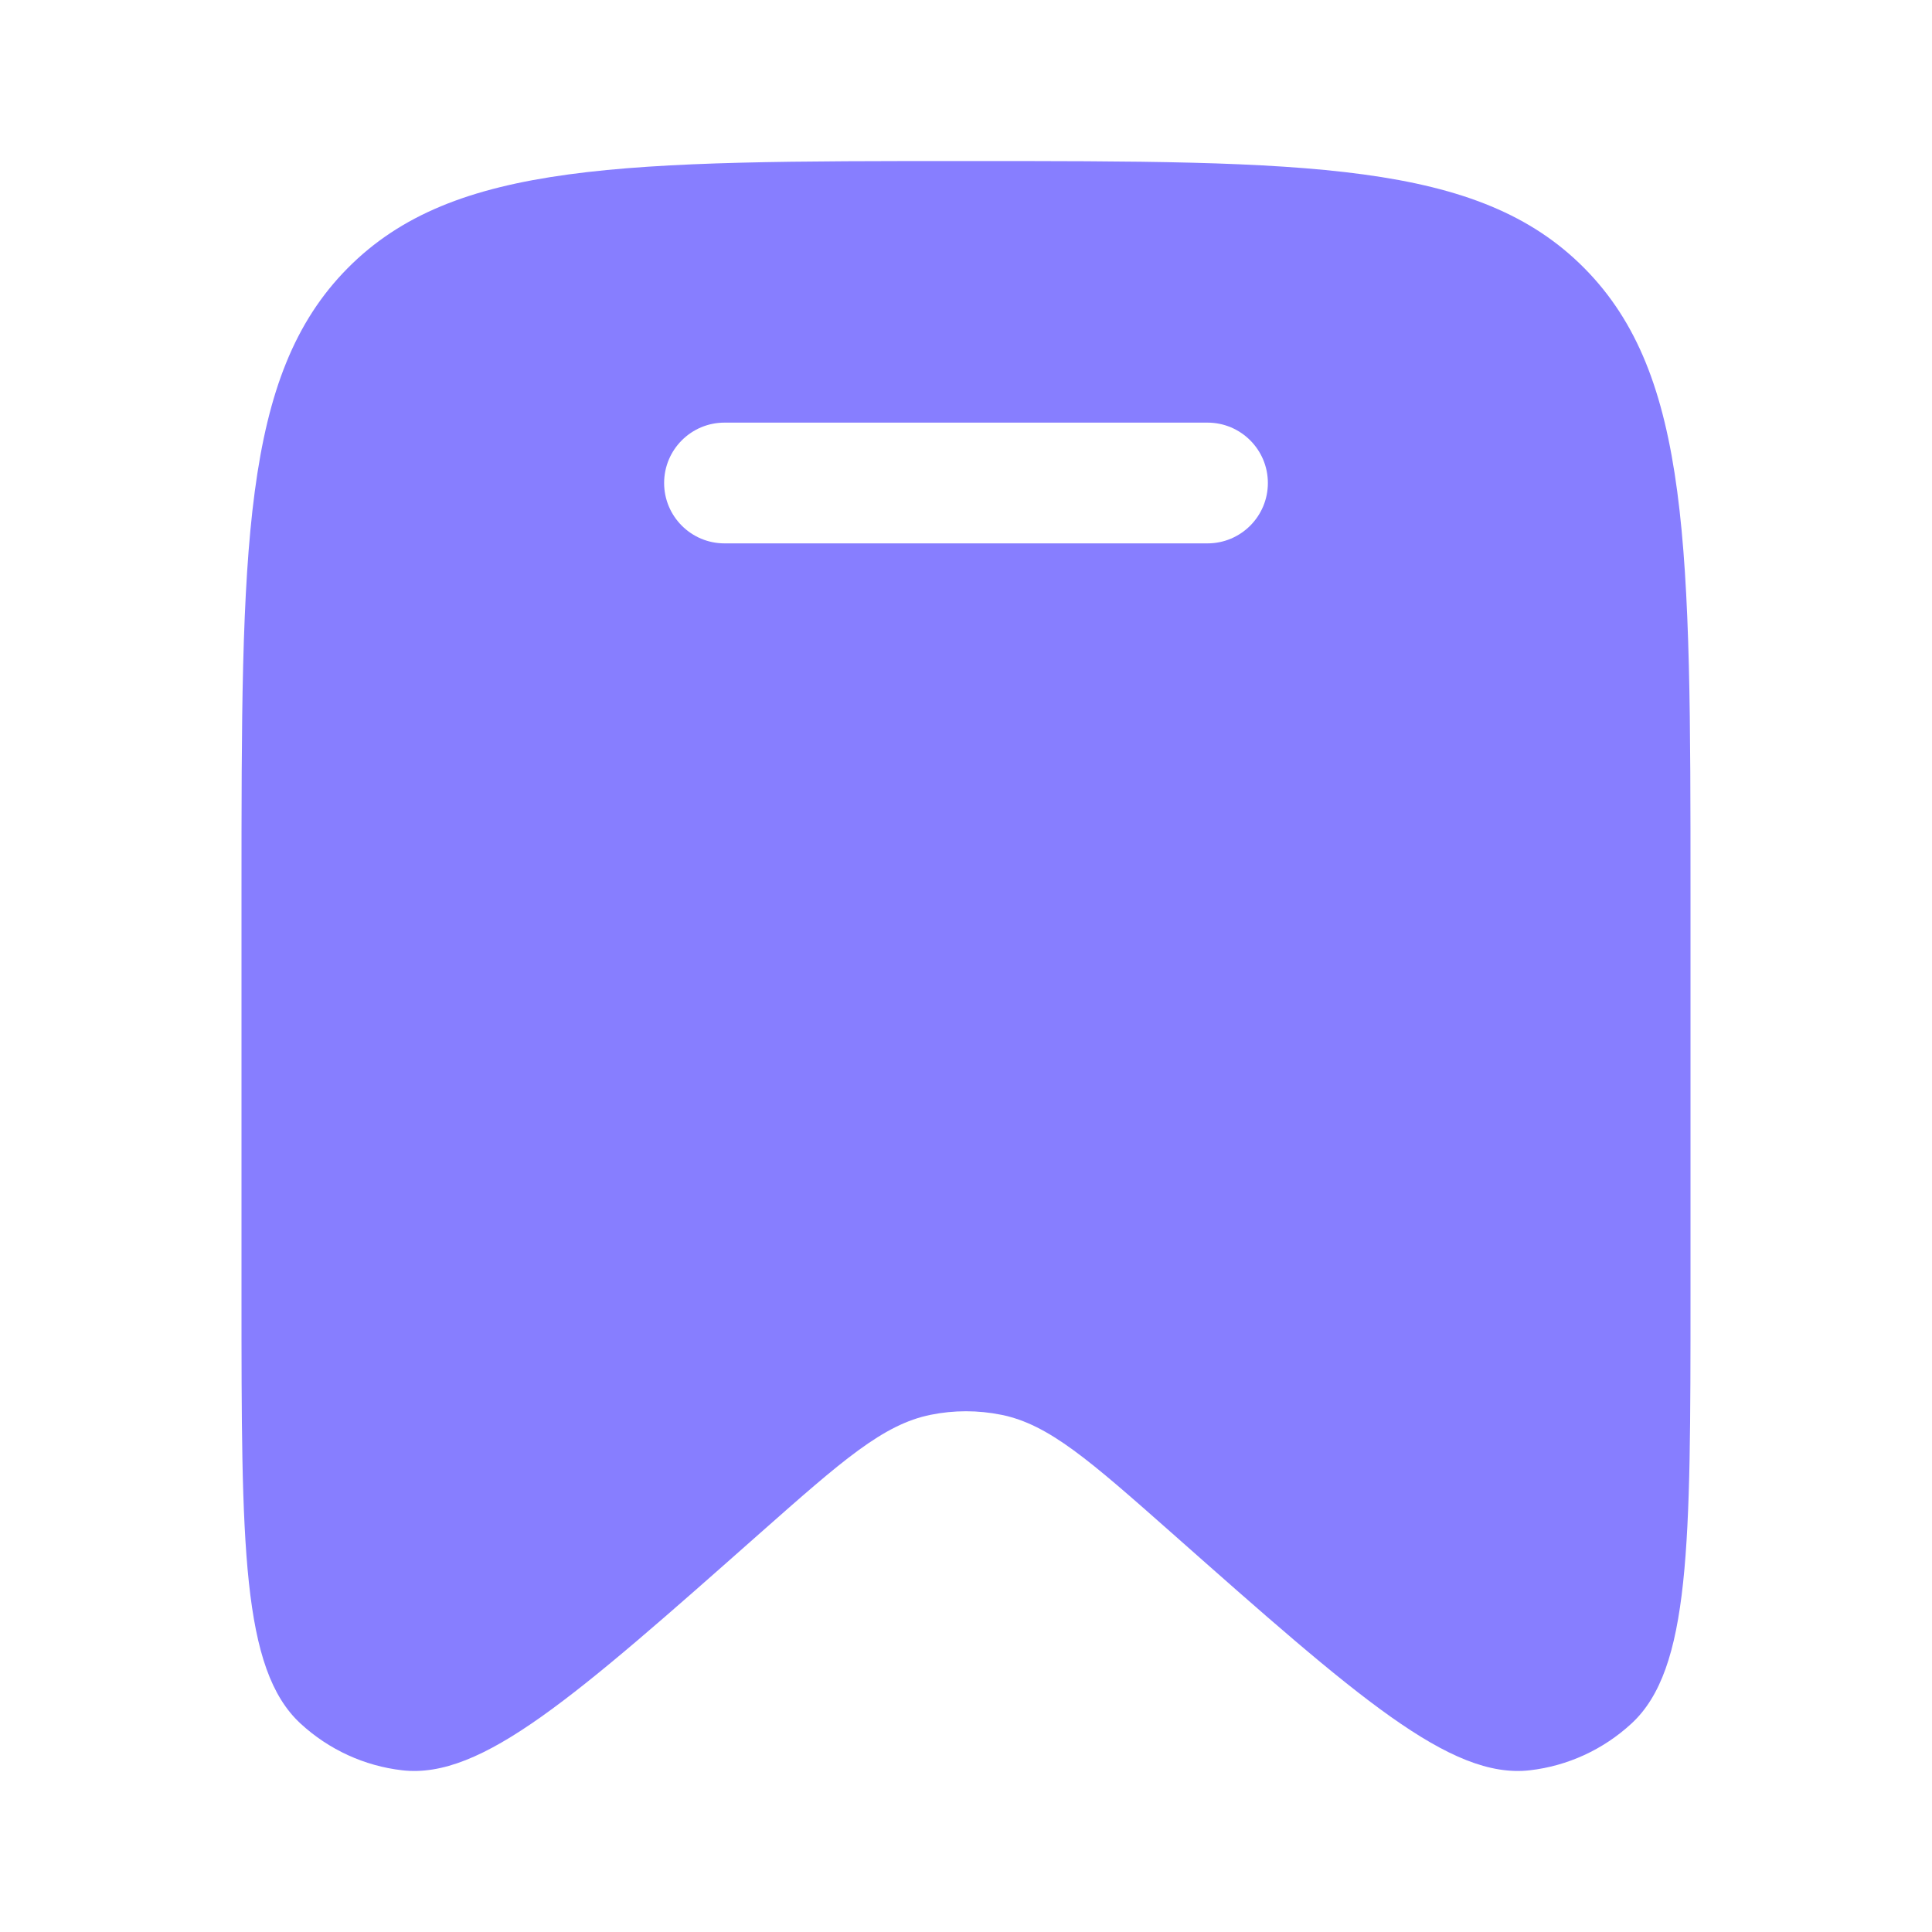
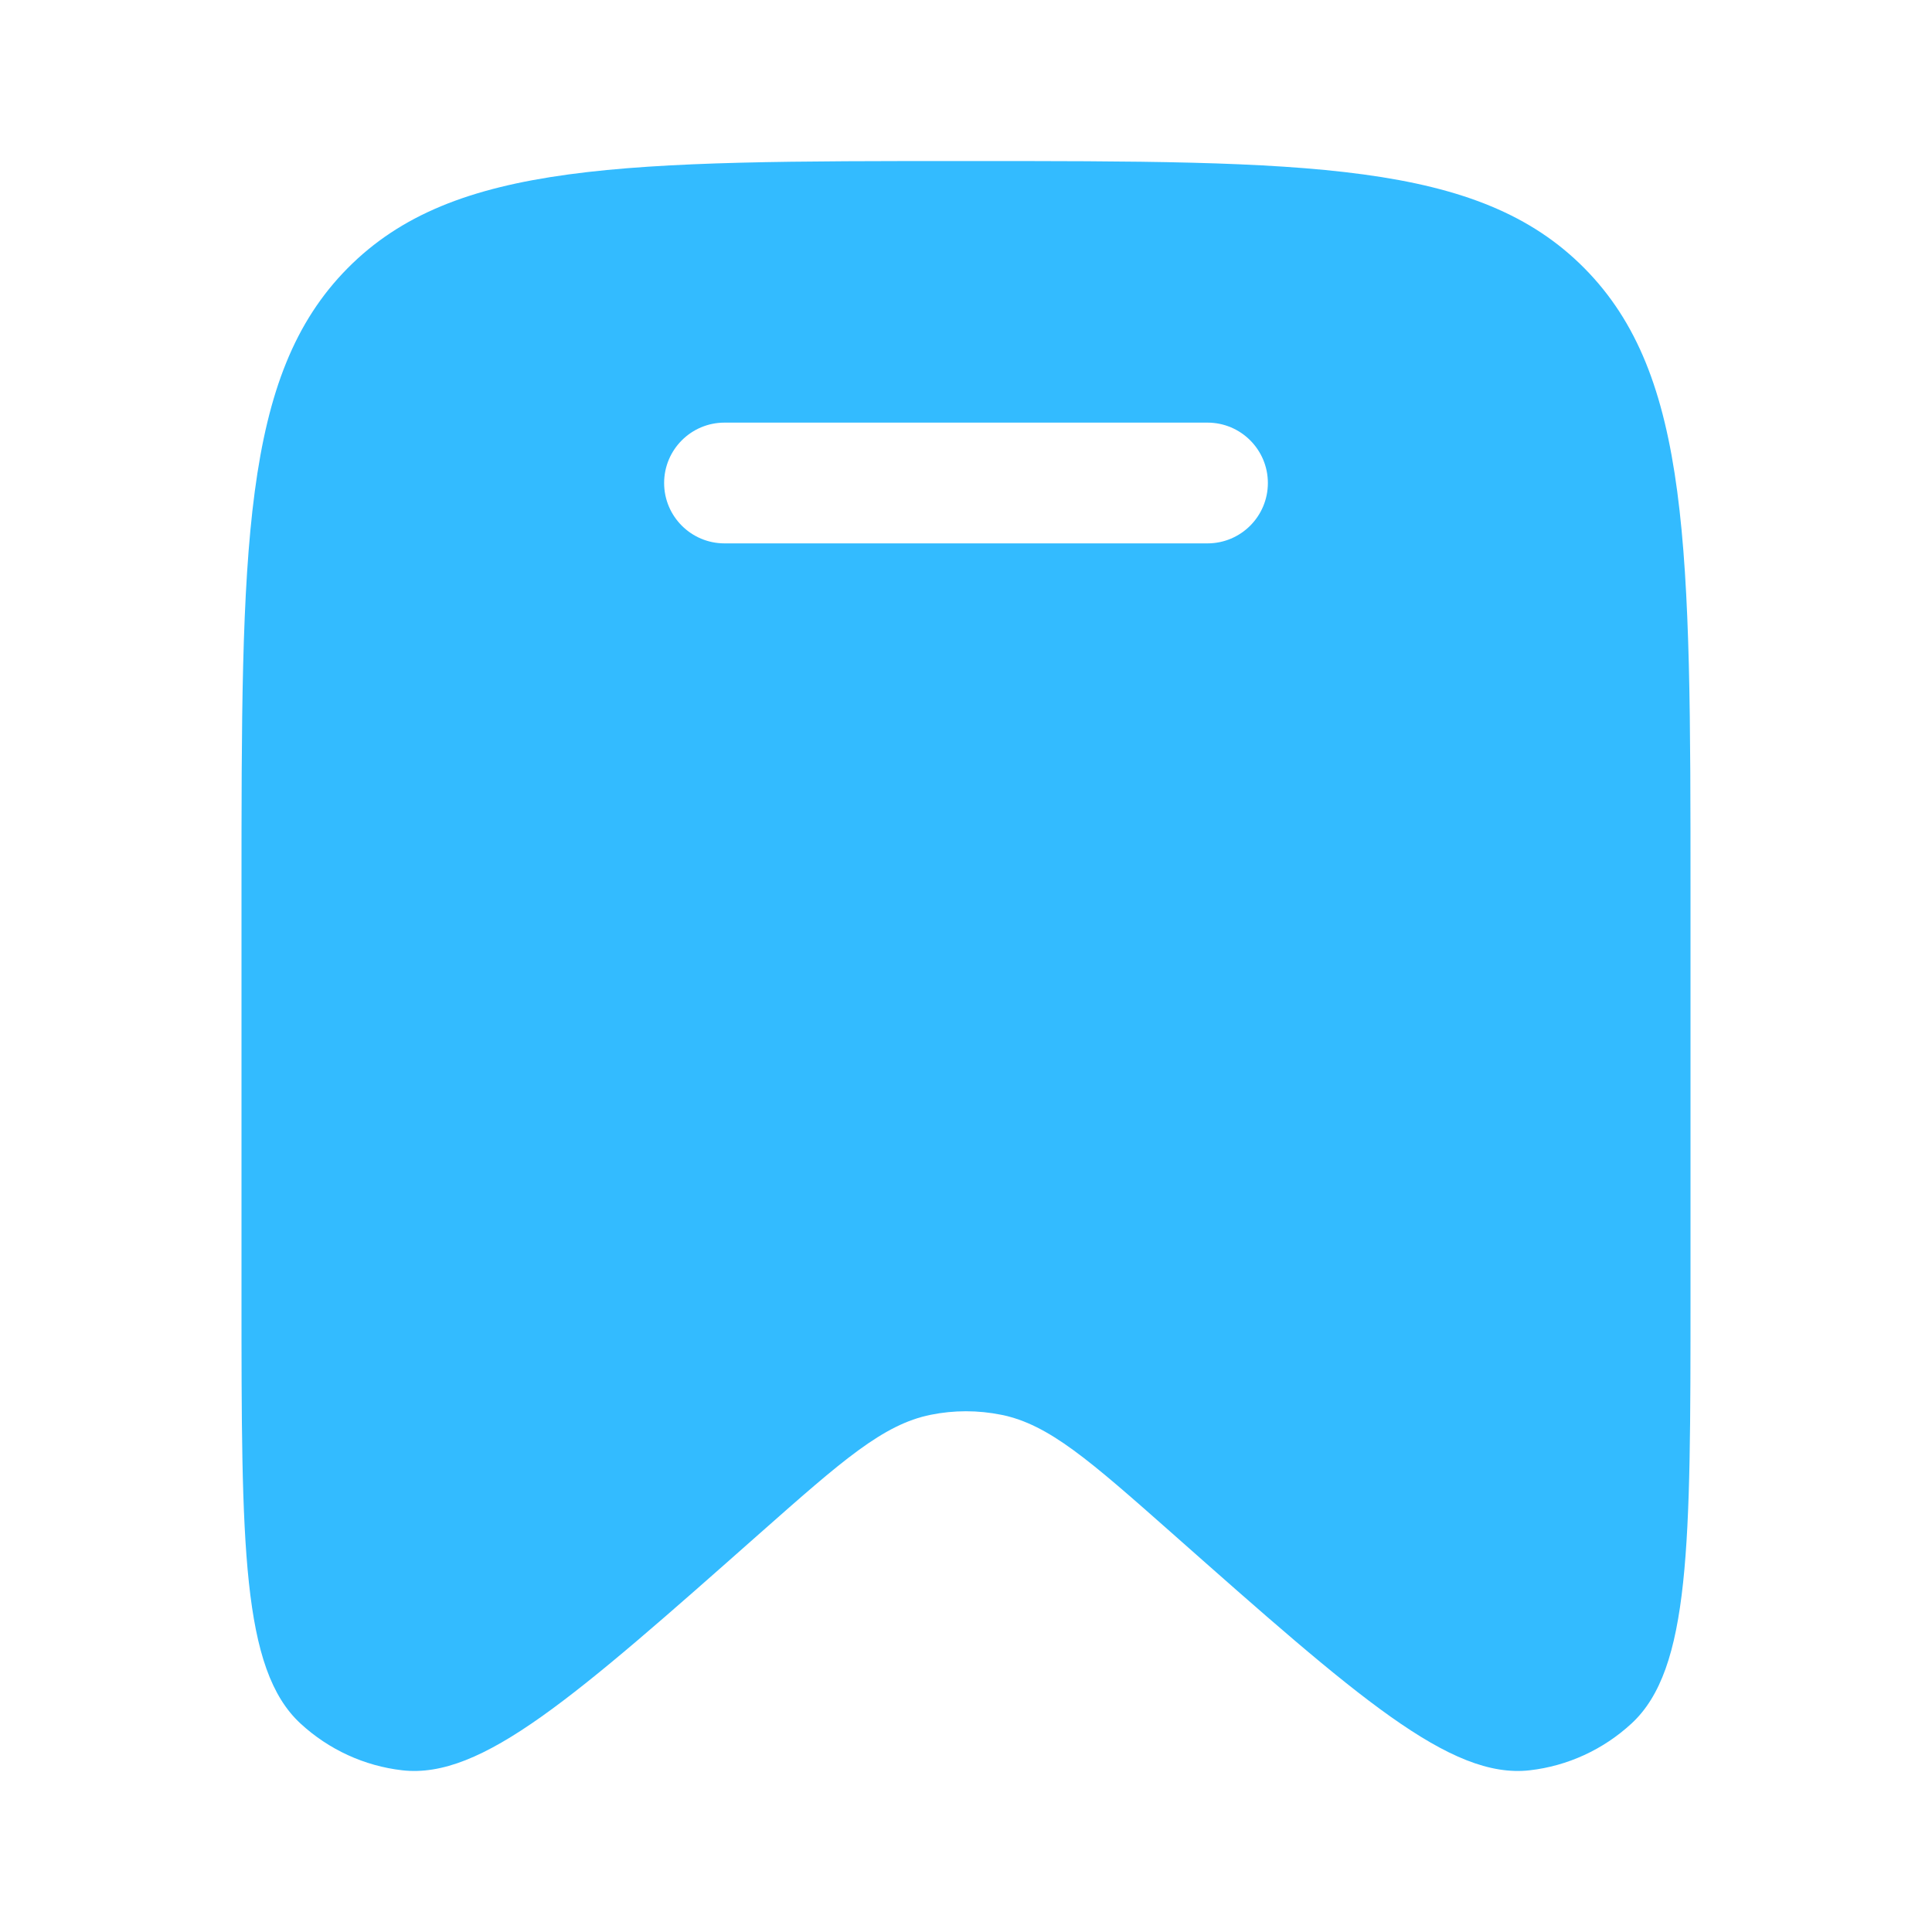
<svg xmlns="http://www.w3.org/2000/svg" width="20" height="20" viewBox="0 0 20 20" fill="none">
-   <path fill-rule="evenodd" clip-rule="evenodd" d="M17.5 9.248V13.409C17.5 15.989 17.5 17.28 16.888 17.843C16.596 18.112 16.228 18.281 15.836 18.326C15.013 18.42 14.053 17.571 12.132 15.871C11.282 15.12 10.858 14.745 10.366 14.646C10.124 14.597 9.875 14.597 9.634 14.646C9.142 14.745 8.718 15.12 7.868 15.871C5.947 17.571 4.987 18.42 4.164 18.326C3.772 18.281 3.404 18.112 3.112 17.843C2.5 17.28 2.5 15.989 2.5 13.409V9.248C2.5 5.674 2.5 3.887 3.598 2.777C4.697 1.667 6.464 1.667 10 1.667C13.536 1.667 15.303 1.667 16.402 2.777C17.5 3.887 17.5 5.674 17.5 9.248ZM6.875 5C6.875 4.655 7.155 4.375 7.5 4.375H12.5C12.845 4.375 13.125 4.655 13.125 5C13.125 5.345 12.845 5.625 12.5 5.625H7.5C7.155 5.625 6.875 5.345 6.875 5Z" fill="#877EFF" />
+   <path fill-rule="evenodd" clip-rule="evenodd" d="M17.5 9.248V13.409C17.5 15.989 17.5 17.28 16.888 17.843C16.596 18.112 16.228 18.281 15.836 18.326C15.013 18.42 14.053 17.571 12.132 15.871C11.282 15.12 10.858 14.745 10.366 14.646C10.124 14.597 9.875 14.597 9.634 14.646C9.142 14.745 8.718 15.12 7.868 15.871C5.947 17.571 4.987 18.42 4.164 18.326C3.772 18.281 3.404 18.112 3.112 17.843C2.5 17.28 2.5 15.989 2.5 13.409V9.248C2.5 5.674 2.5 3.887 3.598 2.777C4.697 1.667 6.464 1.667 10 1.667C13.536 1.667 15.303 1.667 16.402 2.777C17.5 3.887 17.5 5.674 17.5 9.248ZM6.875 5C6.875 4.655 7.155 4.375 7.5 4.375H12.5C12.845 4.375 13.125 4.655 13.125 5C13.125 5.345 12.845 5.625 12.5 5.625H7.5C7.155 5.625 6.875 5.345 6.875 5Z" fill="#33bbff" />
</svg>
